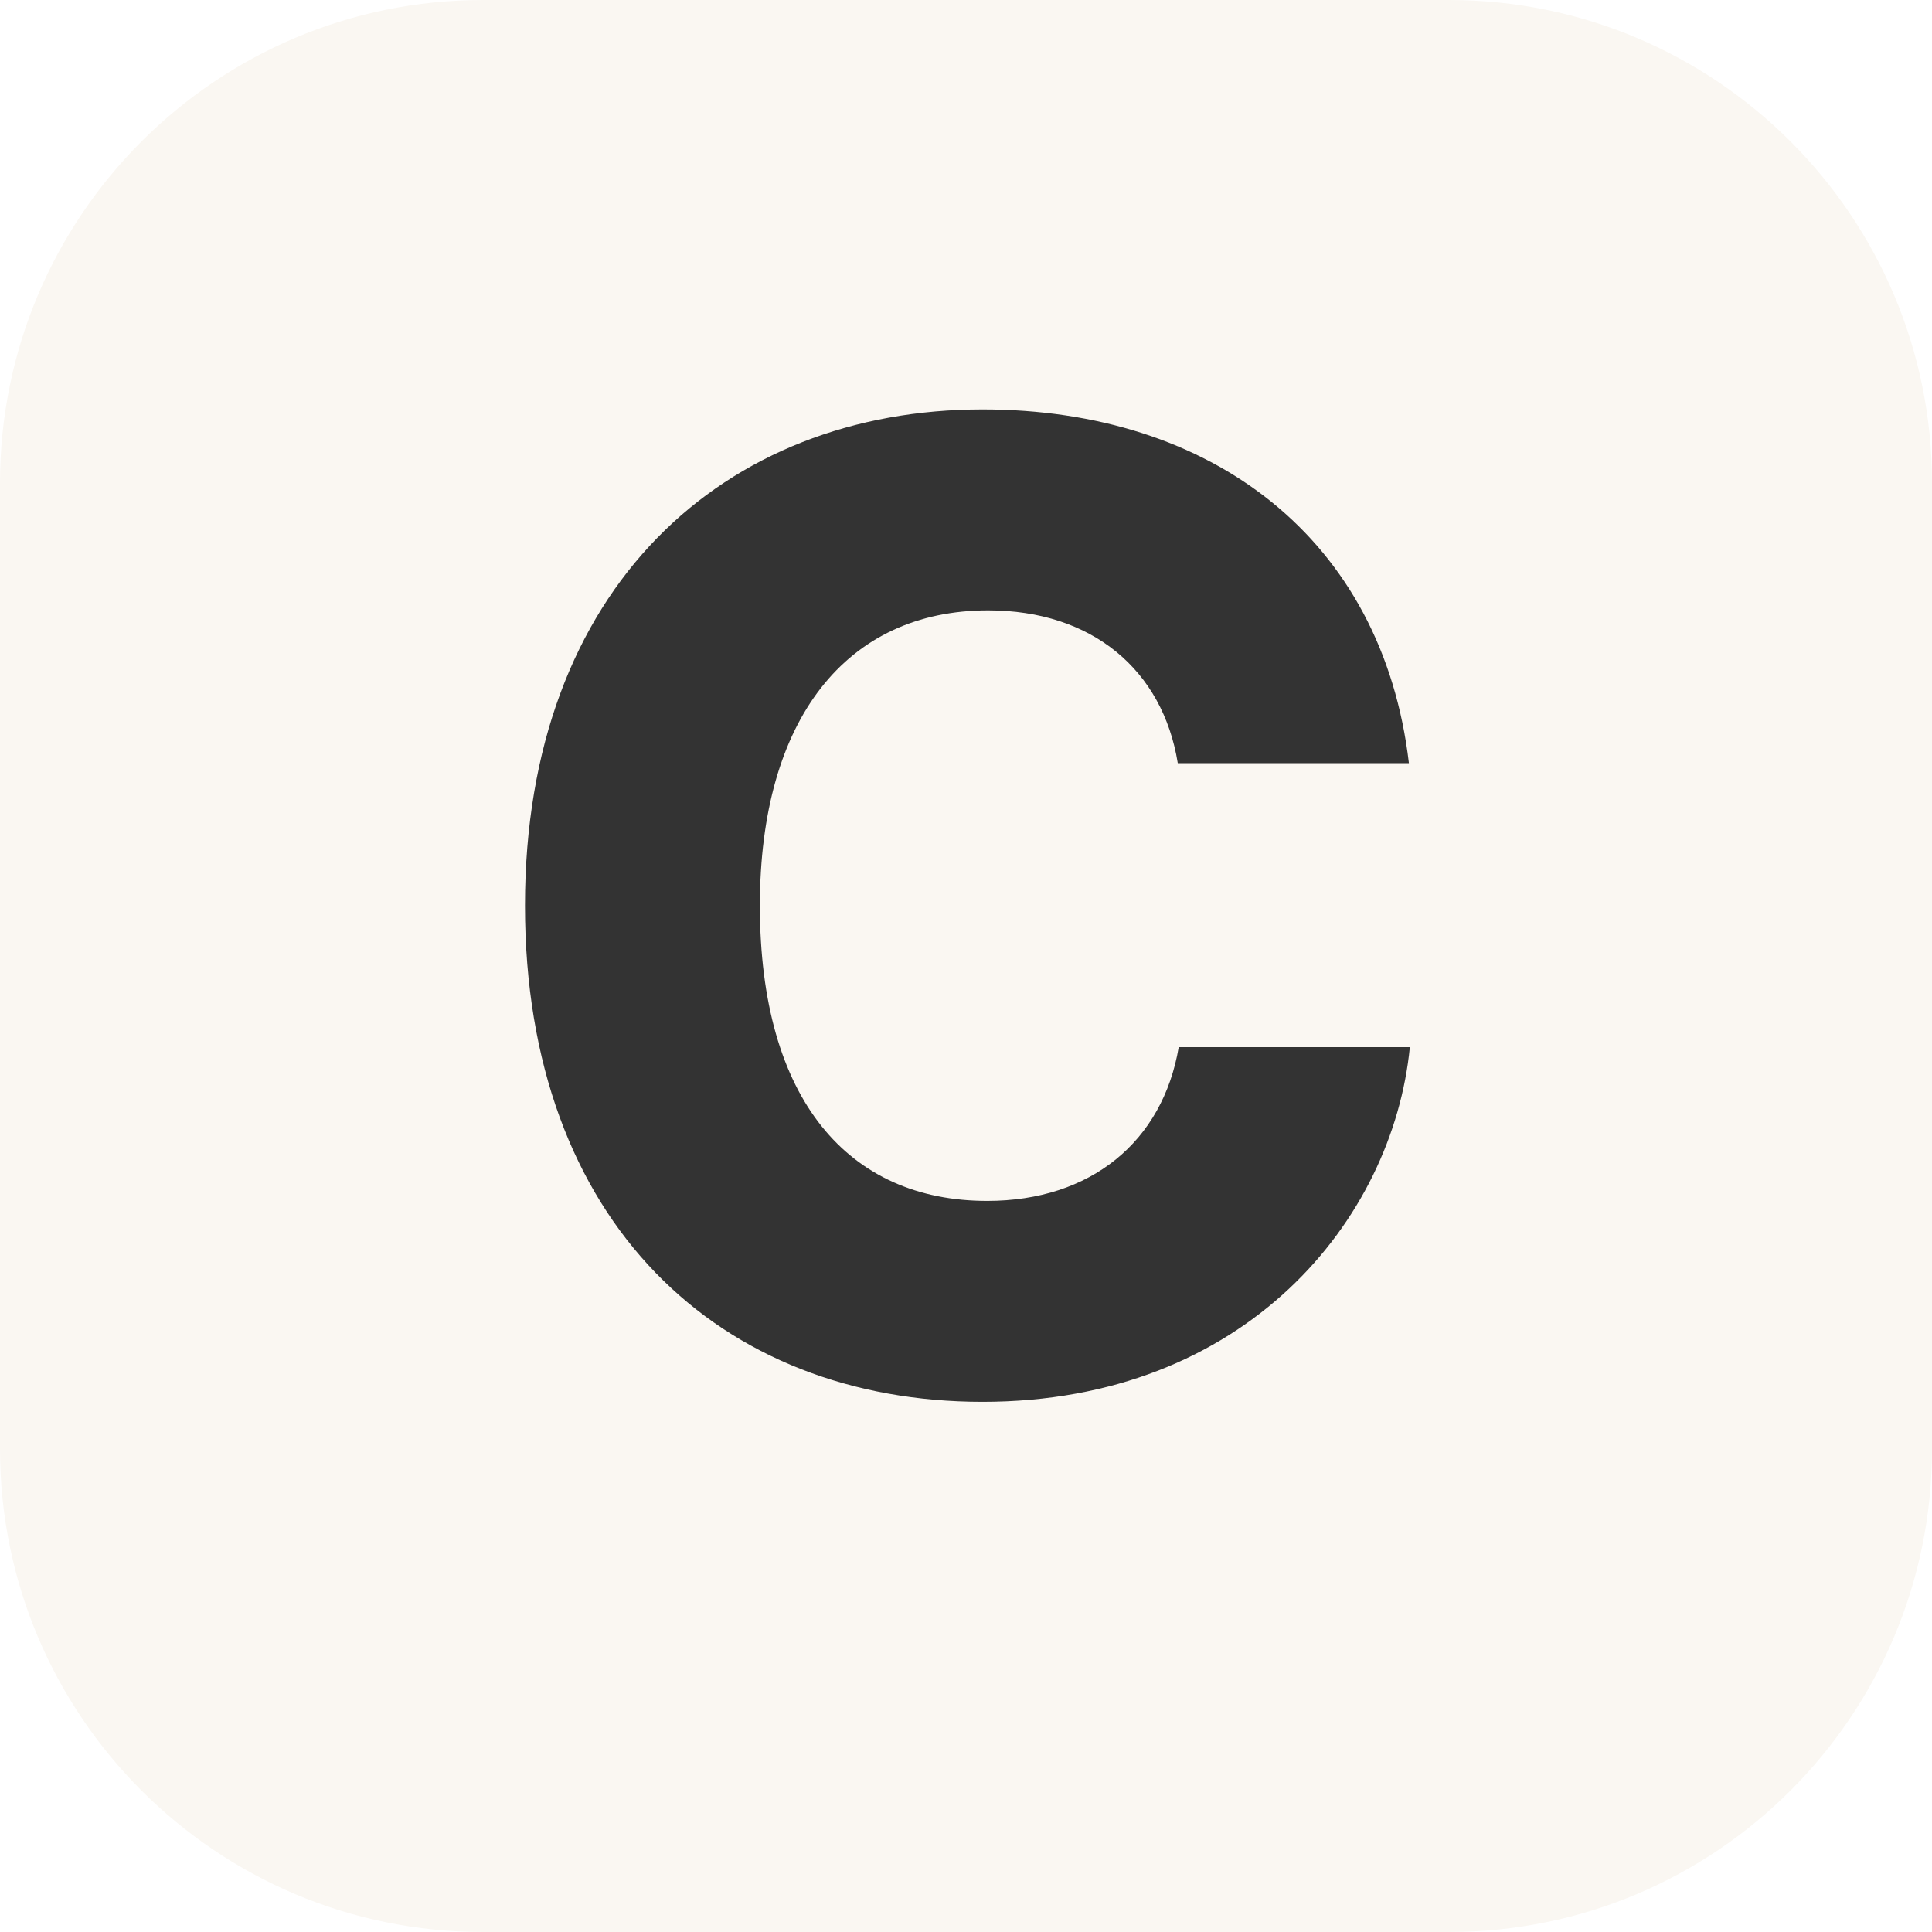
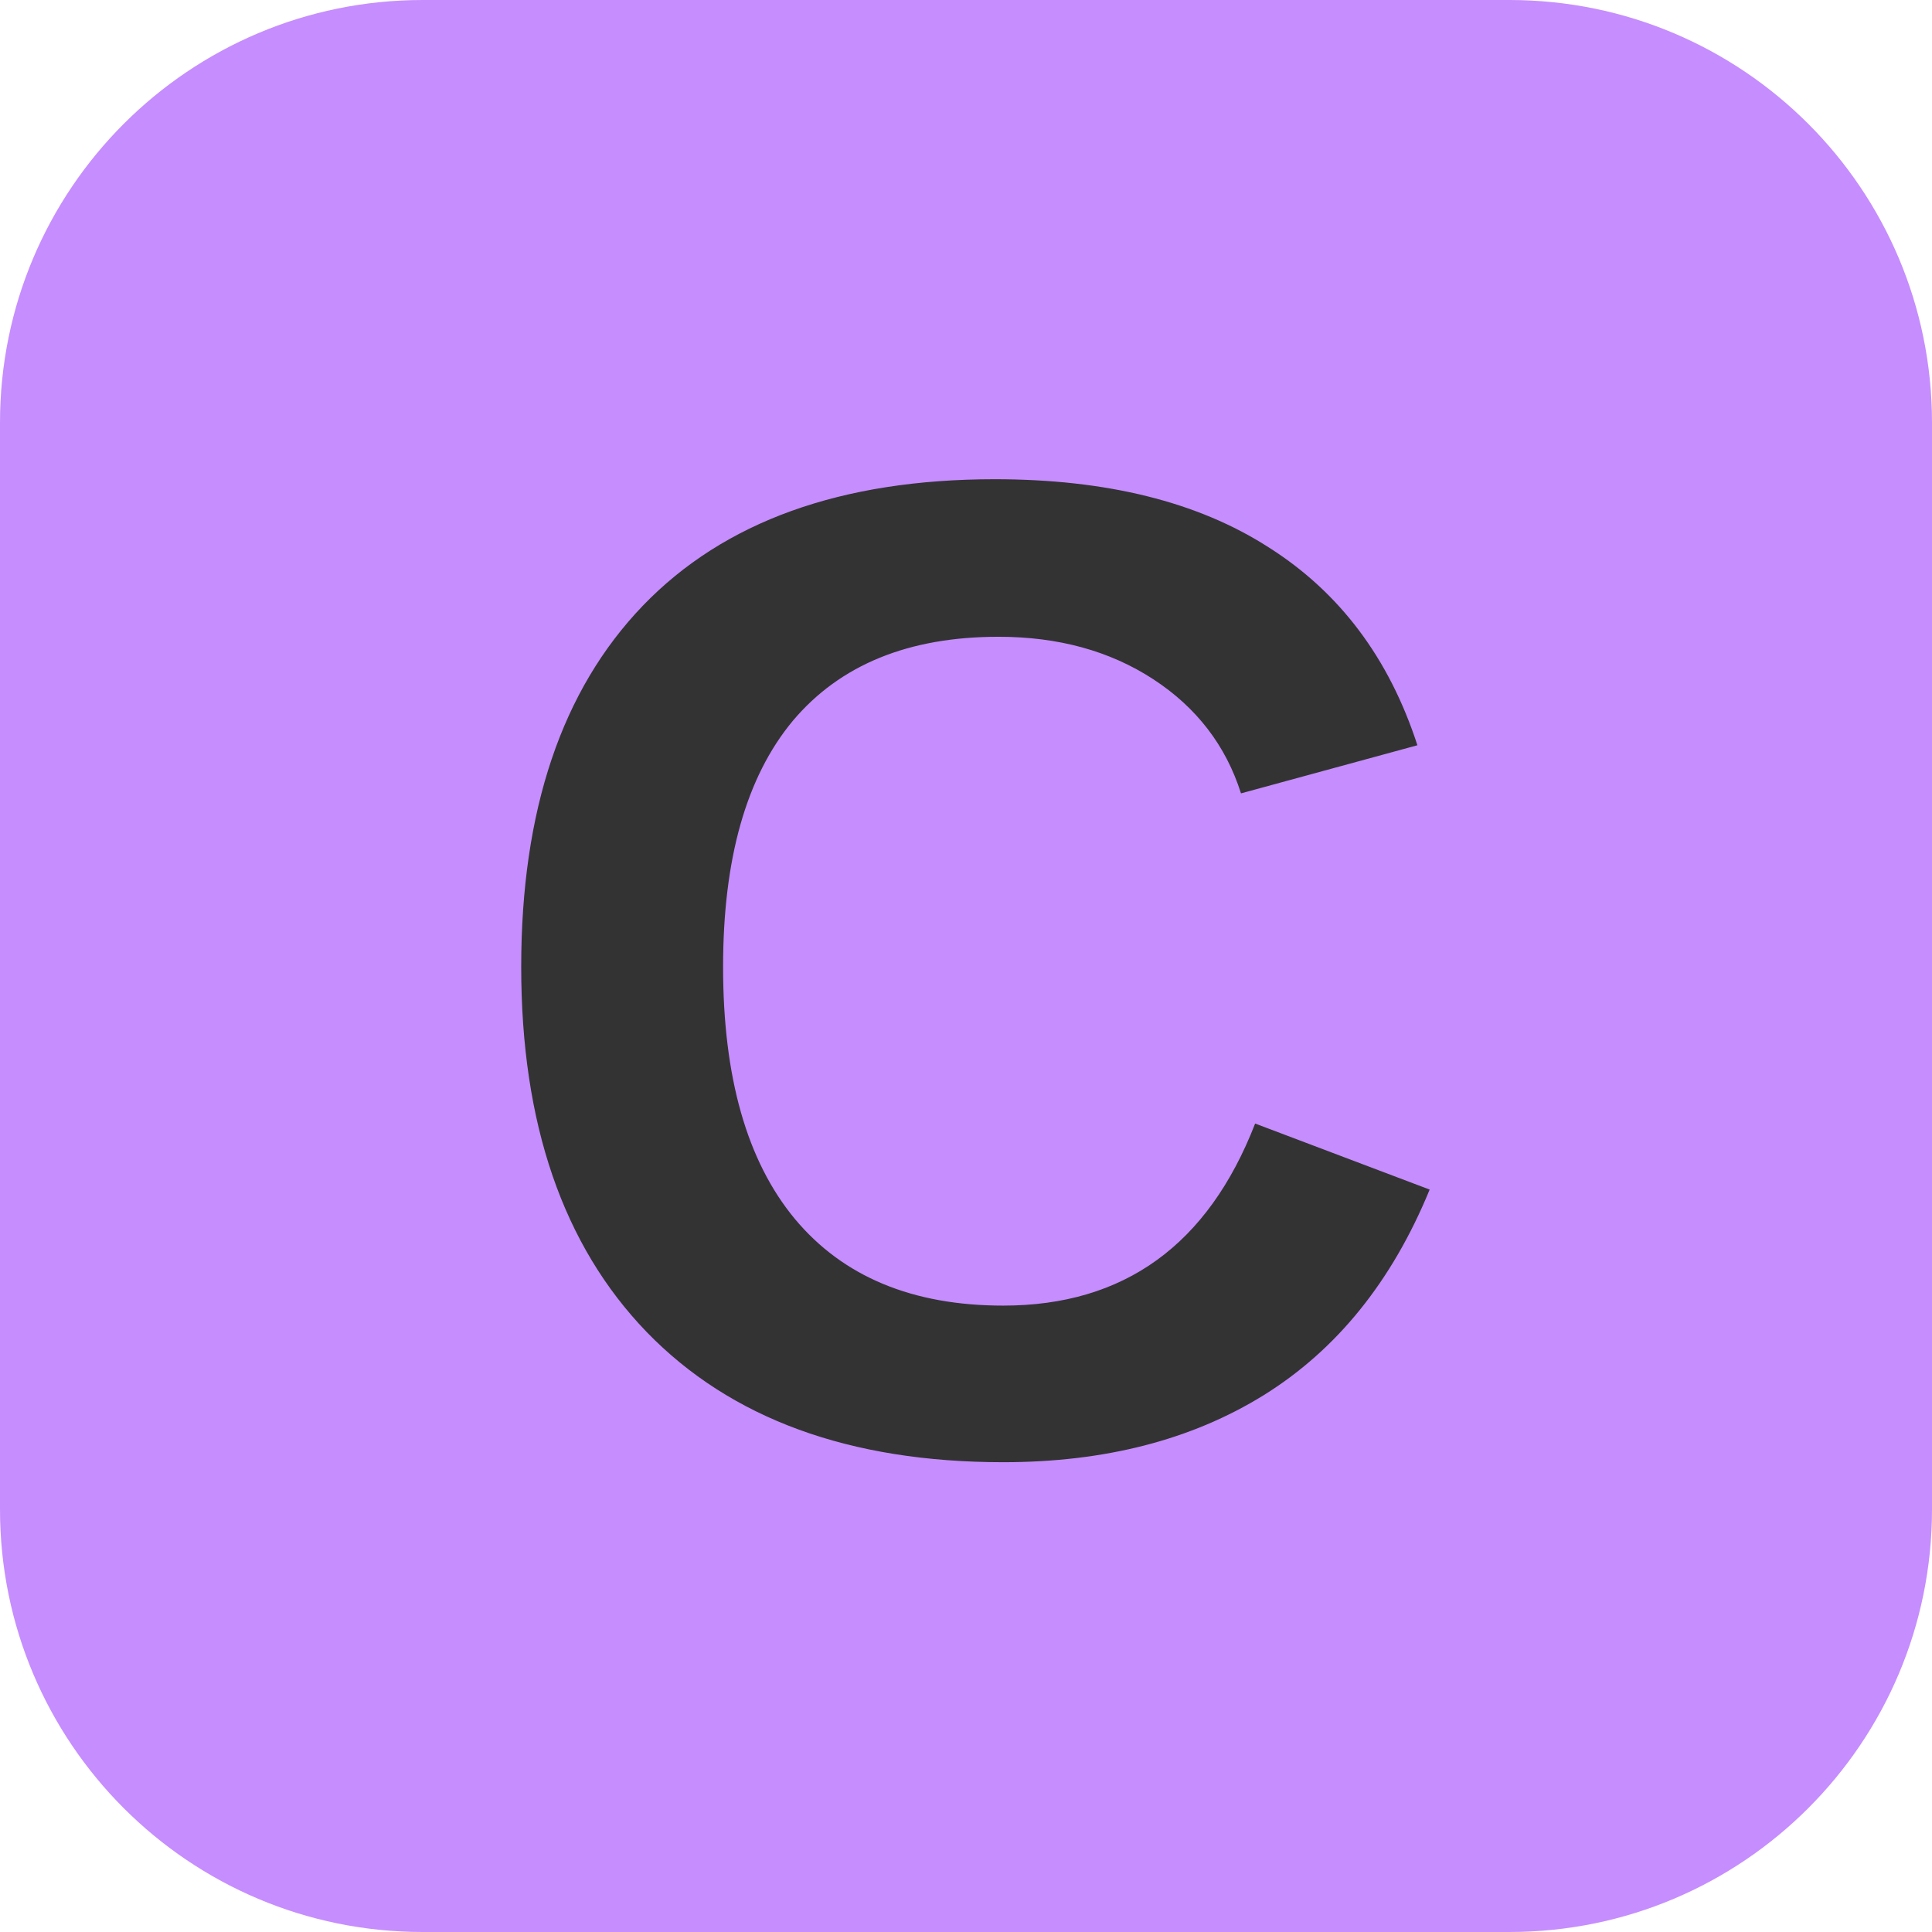
<svg xmlns="http://www.w3.org/2000/svg" viewBox="0 0 32 32" width="32" height="32">
-   <rect width="32" height="32" rx="8" ry="8" fill="#FAF7F2" />
-   <text x="16" y="23" text-anchor="middle" font-family="'Hanken Grotesk', 'Inter', Arial, sans-serif" font-weight="800" font-size="22" fill="#333333">C</text>
+   <rect width="32" height="32" rx="7" ry="7" fill="#C68DFE" />
+   <text x="16" y="24" text-anchor="middle" font-family="Arial Black, Arial, Helvetica, sans-serif" font-weight="900" font-size="23" fill="#333333">C</text>
</svg>
